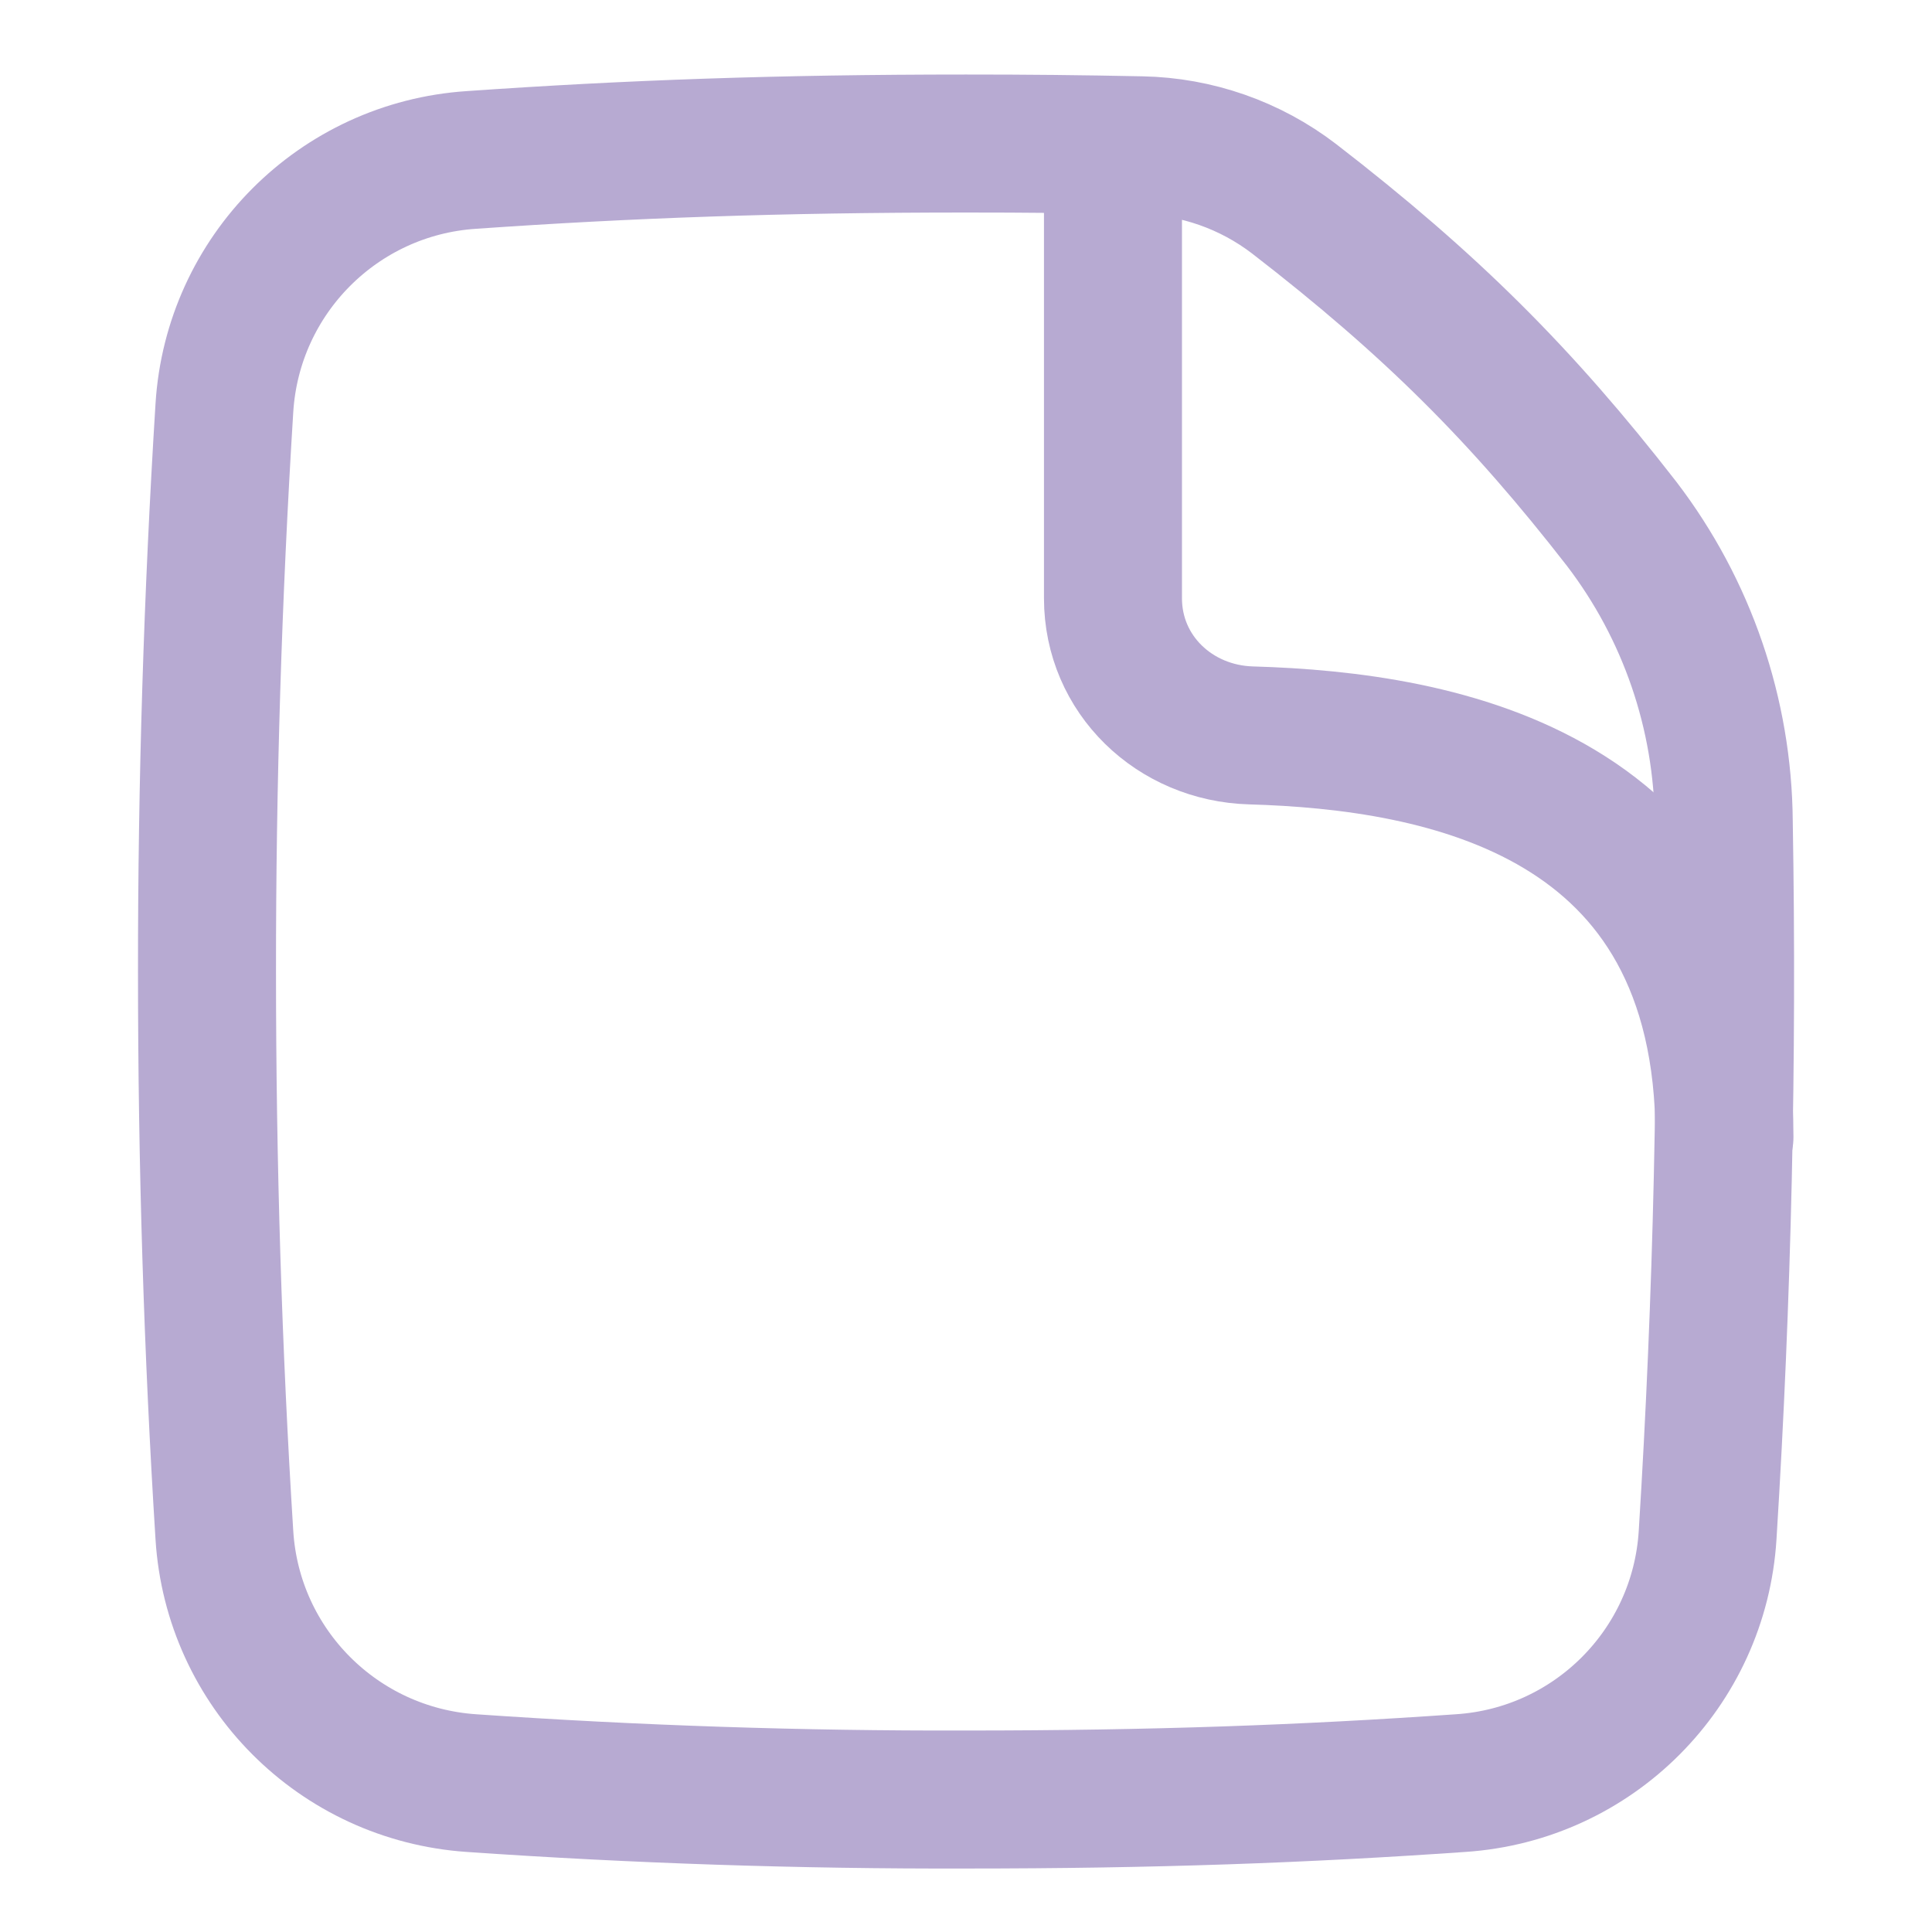
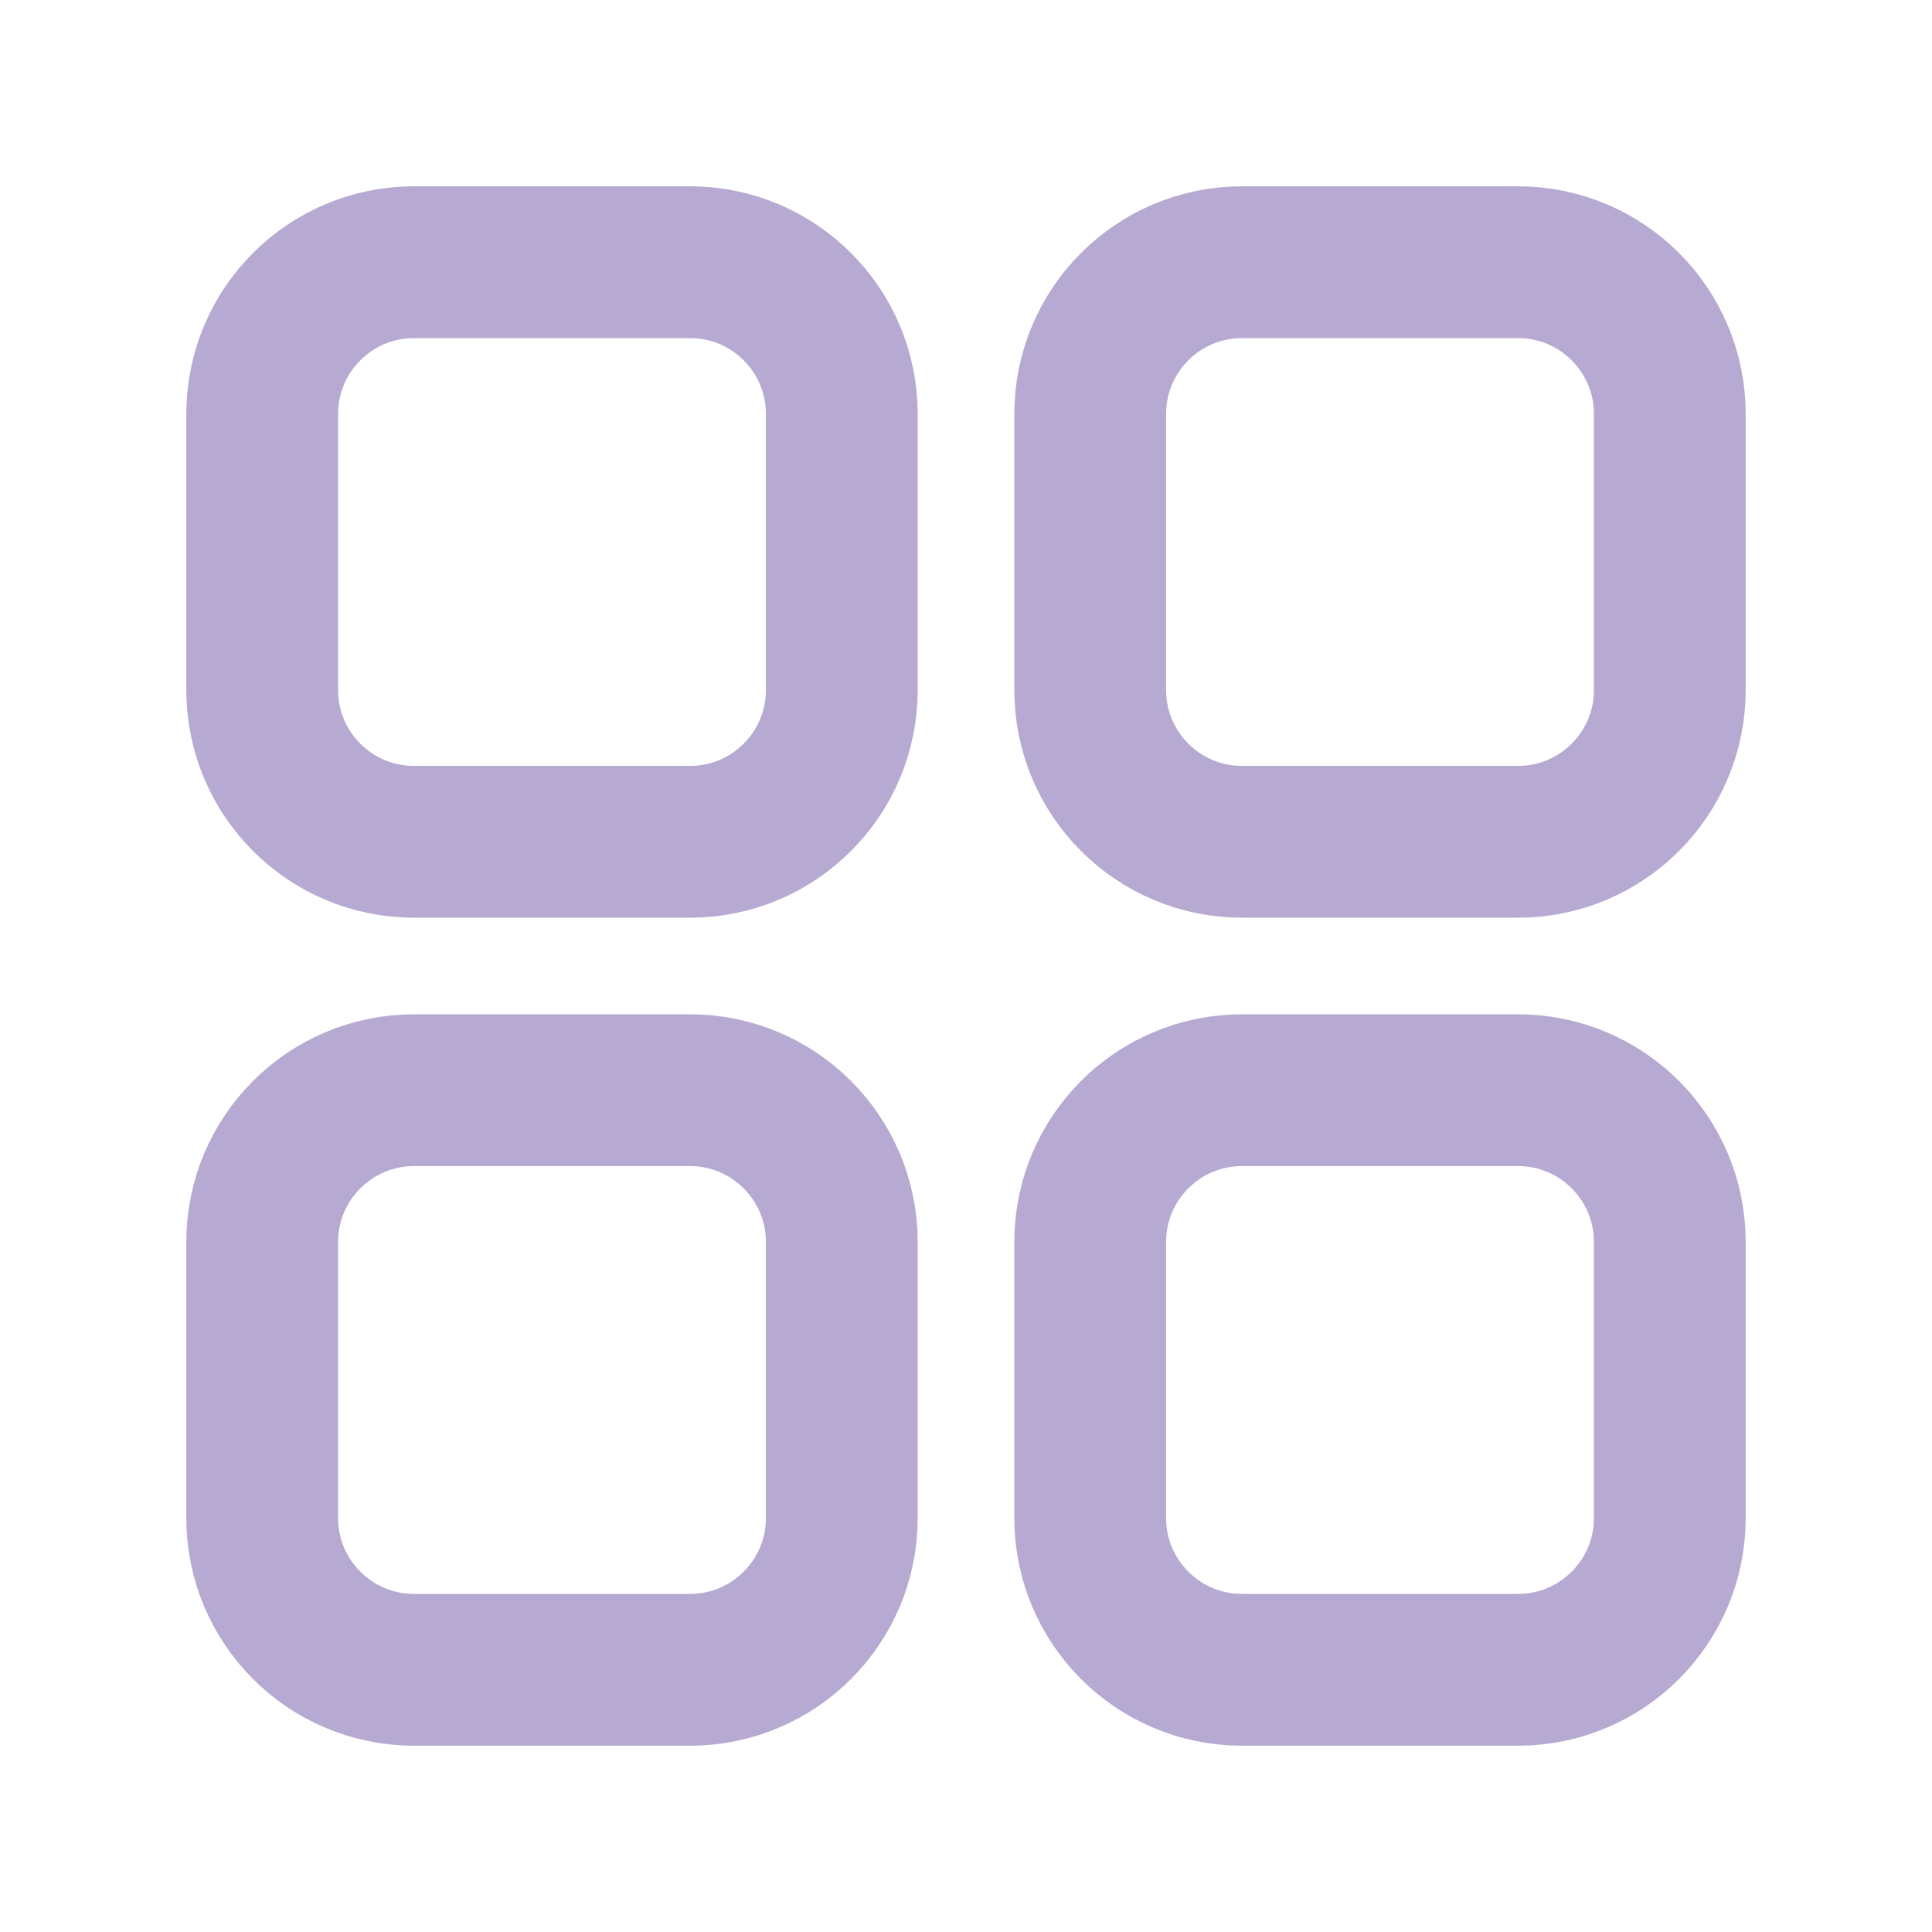
<svg xmlns="http://www.w3.org/2000/svg" viewBox="0 0 14 14" preserveAspectRatio="xMidYMid meet">
-   <g fill="none" stroke="#b7aad2" stroke-linecap="round" stroke-linejoin="round">
-     <path d="M8.065 1.13v3.205c0 .553.447.978 1 .994c1.388.04 3.431.415 3.431 2.91" />
-     <path d="M12.374 11.124a65 65 0 0 0 .117-5.17a3.6 3.6 0 0 0-.739-2.157c-.724-.932-1.382-1.59-2.375-2.357a1.88 1.88 0 0 0-1.107-.387A58 58 0 0 0 7 1.04c-1.357 0-2.452.04-3.584.119a1.92 1.92 0 0 0-1.79 1.797A65 65 0 0 0 1.5 7.04c0 1.4.043 2.766.126 4.084c.06.964.826 1.731 1.79 1.797A50 50 0 0 0 7 13.04c1.357 0 2.452-.04 3.584-.119a1.92 1.92 0 0 0 1.79-1.797" />
+   <g fill="none" stroke="#b7aad2" stroke-width="1.1" stroke-linecap="round" stroke-linejoin="round">
+     <rect x="1.9" y="1.9" width="4.2" height="4.2" rx="1.1" />
+     <rect x="7.9" y="1.9" width="4.2" height="4.2" rx="1.1" />
+     <rect x="1.9" y="7.9" width="4.2" height="4.2" rx="1.1" />
+     <rect x="7.9" y="7.9" width="4.2" height="4.2" rx="1.1" />
  </g>
</svg>
